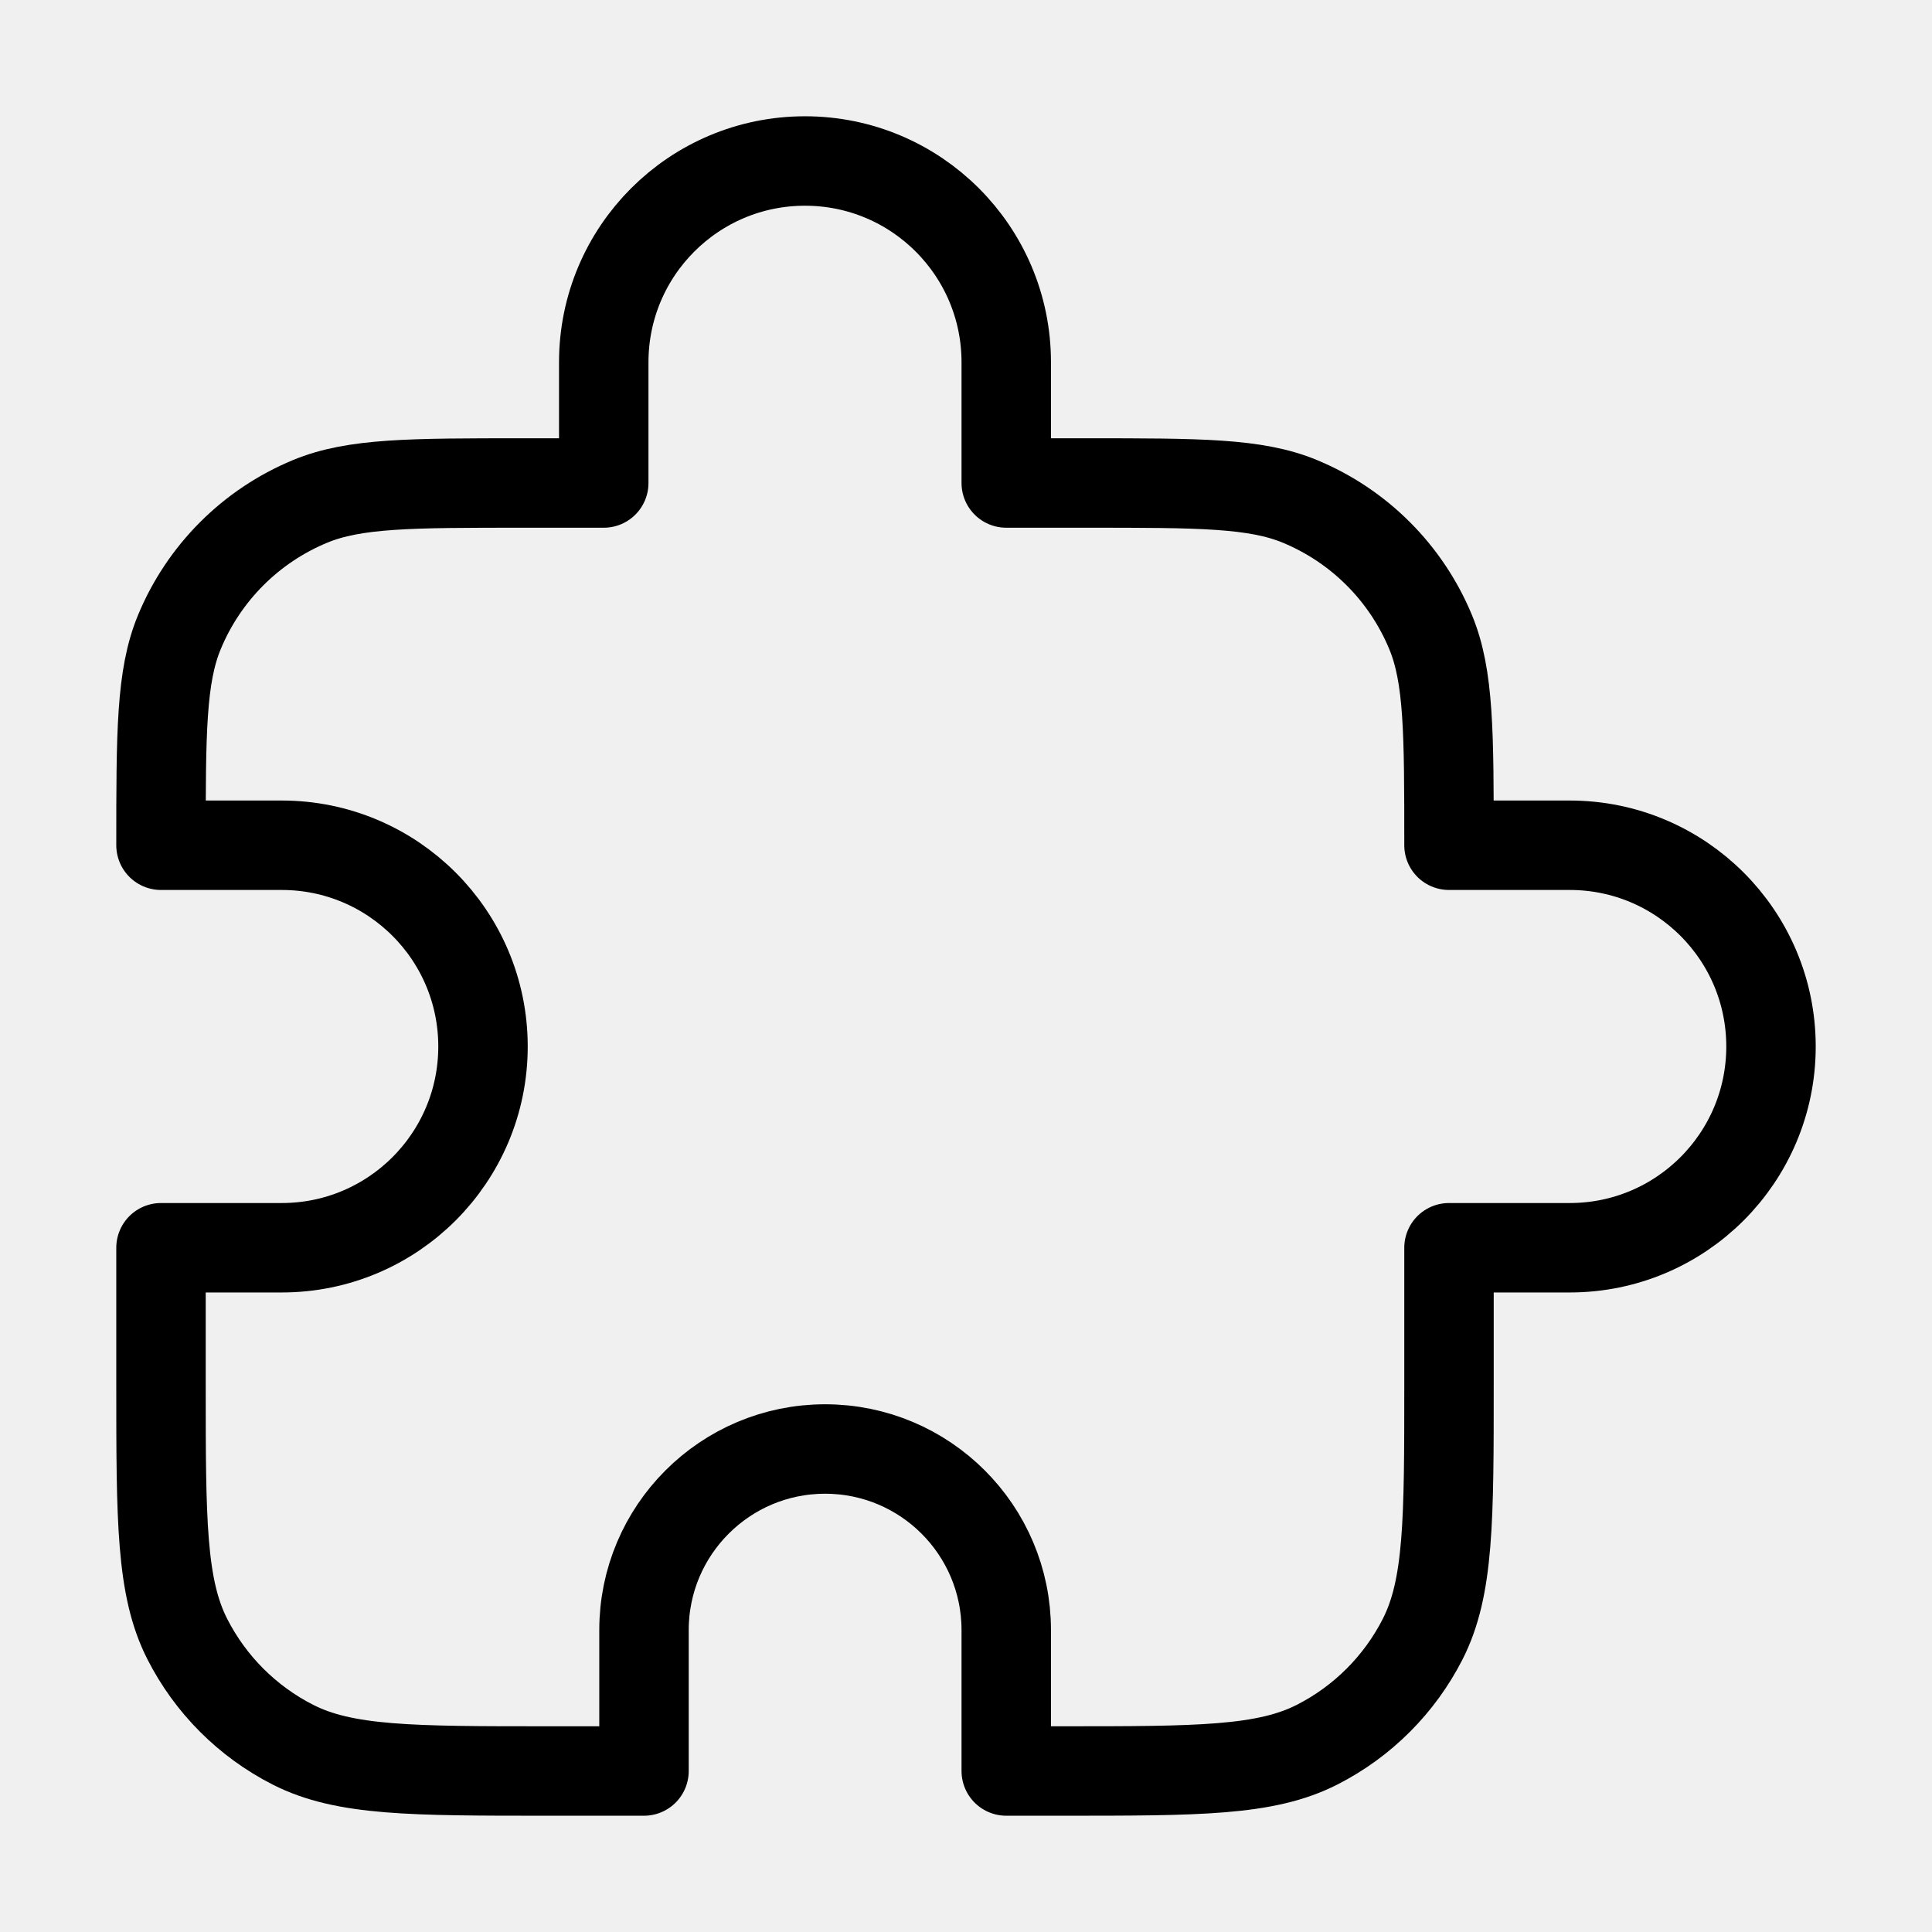
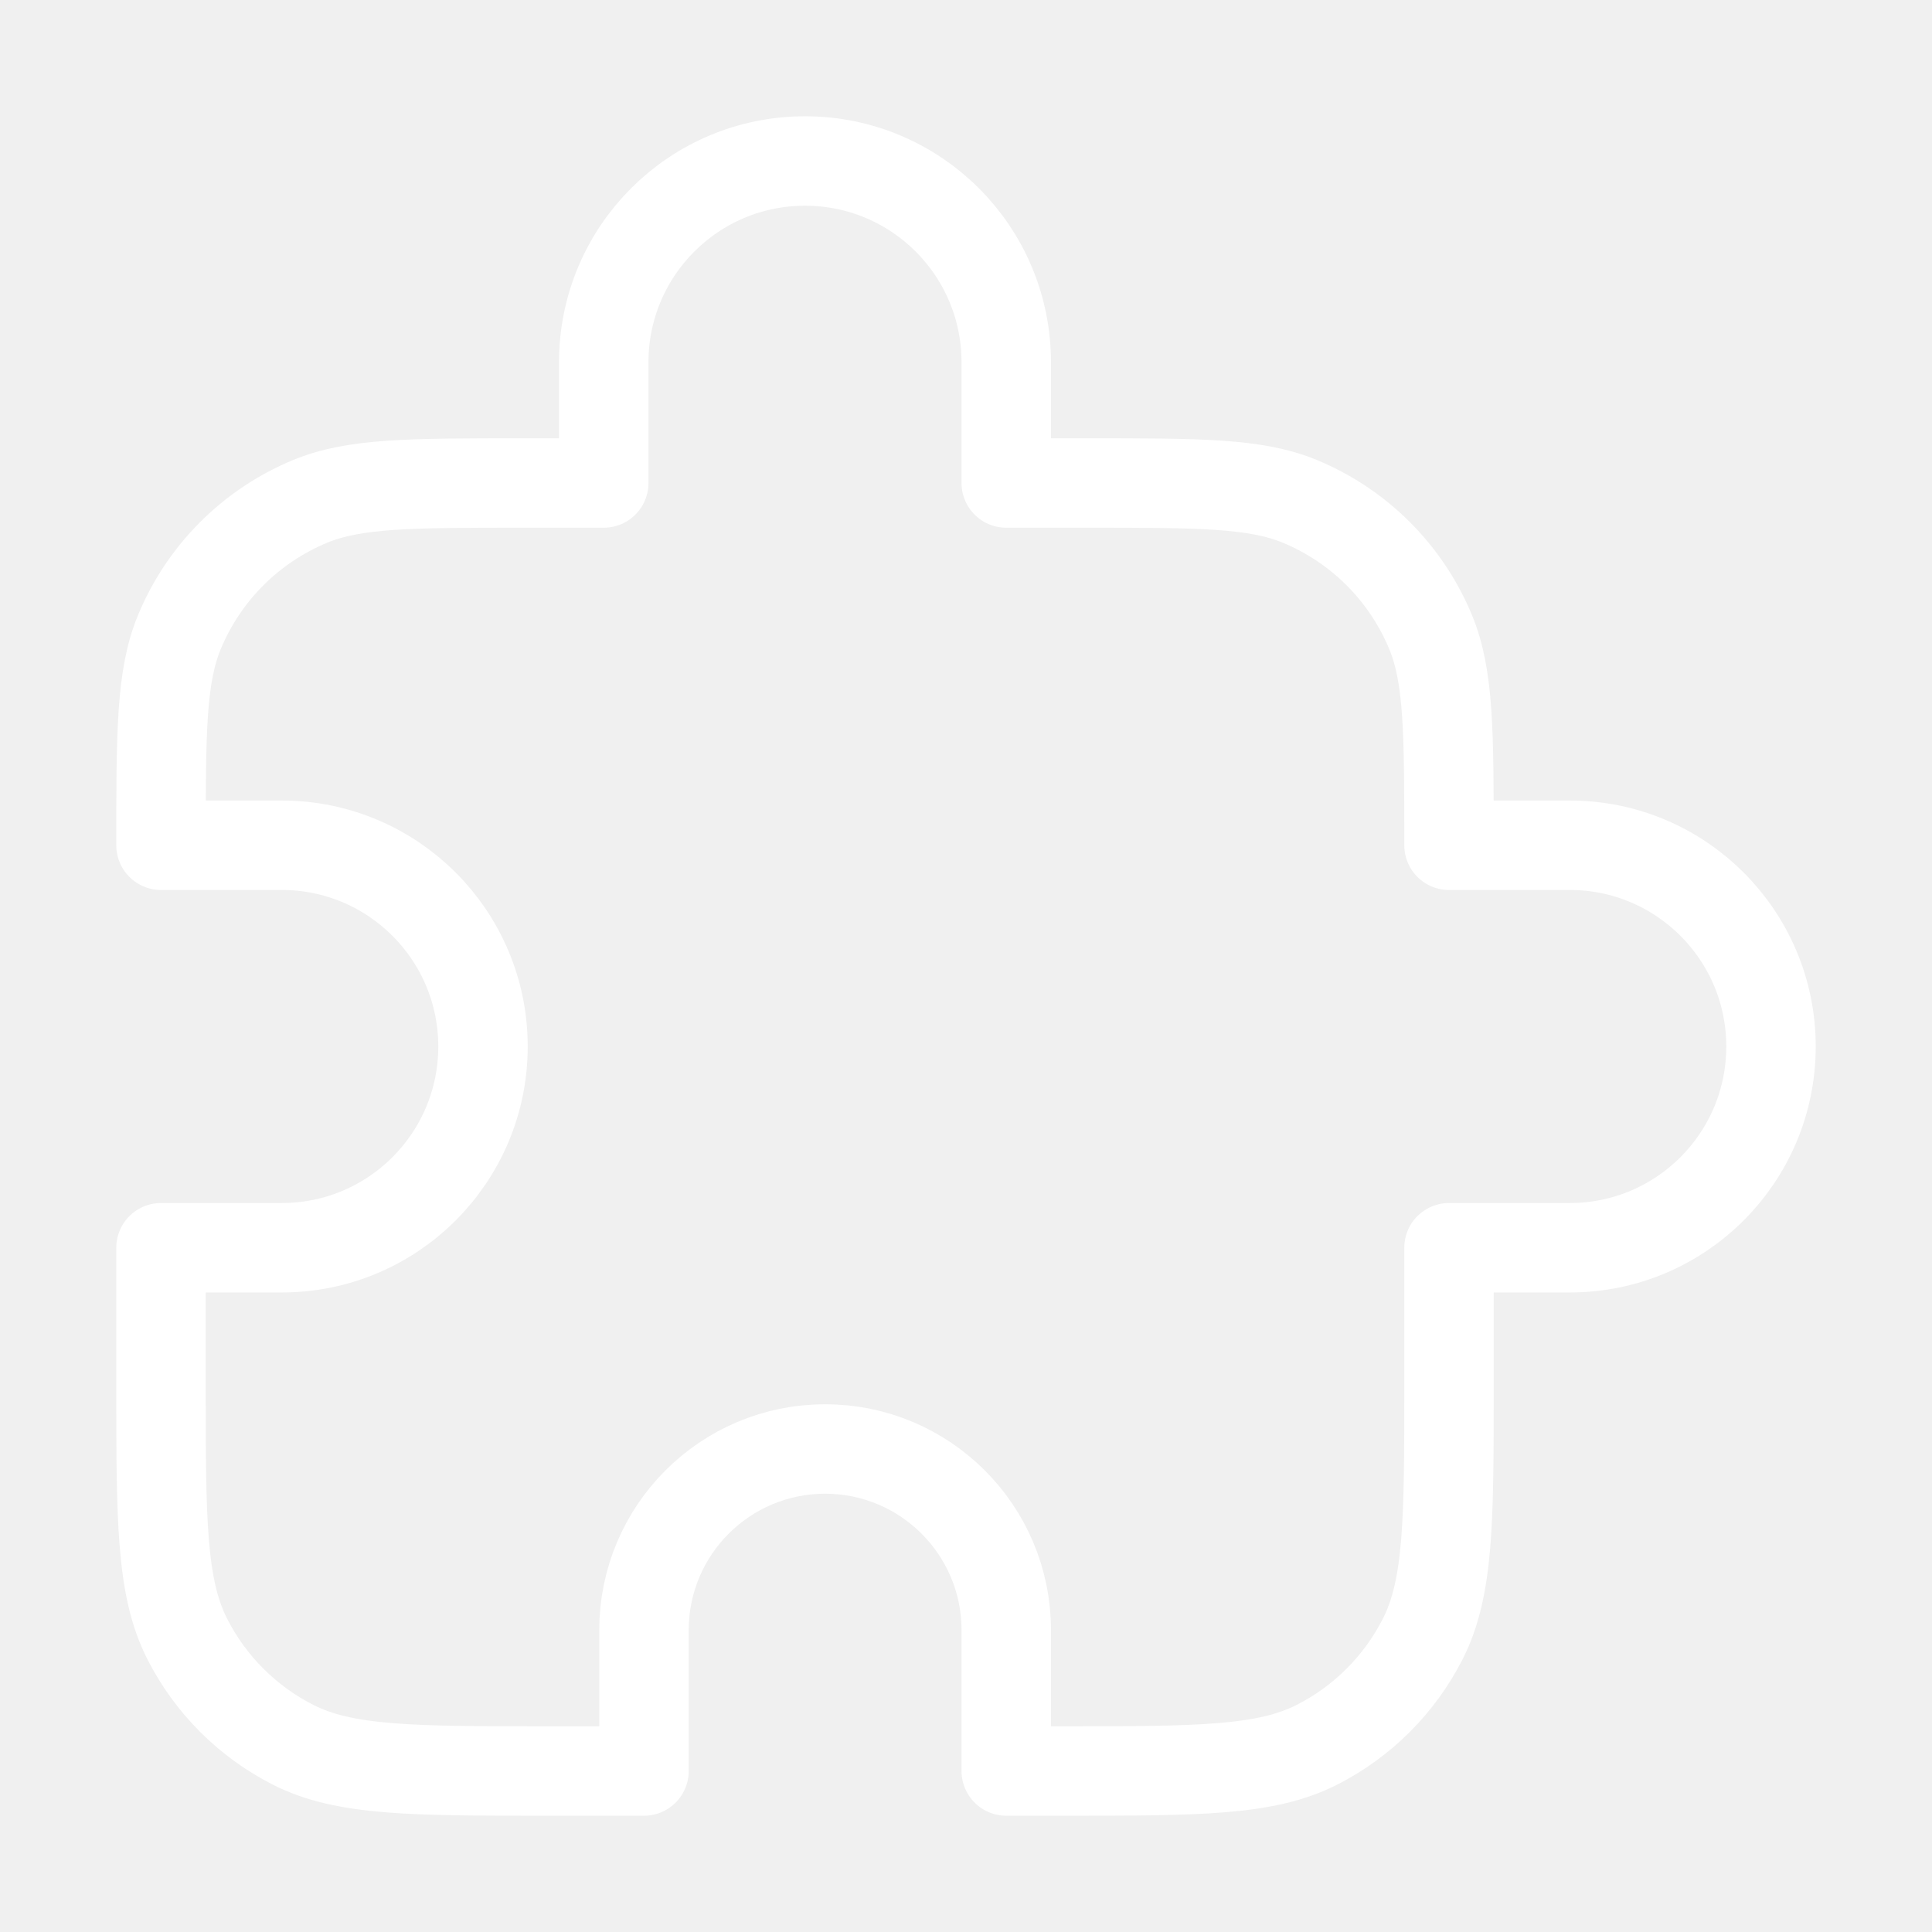
<svg xmlns="http://www.w3.org/2000/svg" width="54" height="54" viewBox="0 0 54 54" fill="none">
-   <path d="M16.875 10.125C16.875 7.018 19.393 4.5 22.5 4.5C25.607 4.5 28.125 7.018 28.125 10.125V13.5H30.375C33.52 13.5 35.093 13.5 36.333 14.014C37.987 14.699 39.301 16.013 39.986 17.667C40.5 18.907 40.5 20.48 40.5 23.625H43.875C46.982 23.625 49.5 26.143 49.5 29.25C49.5 32.357 46.982 34.875 43.875 34.875H40.5V38.7C40.5 42.48 40.5 44.37 39.764 45.814C39.117 47.084 38.084 48.117 36.814 48.764C35.37 49.5 33.48 49.5 29.7 49.5H28.125V45.562C28.125 42.767 25.858 40.5 23.062 40.5C20.267 40.5 18 42.767 18 45.562V49.5H15.3C11.52 49.5 9.629 49.5 8.186 48.764C6.915 48.117 5.883 47.084 5.236 45.814C4.5 44.37 4.5 42.48 4.5 38.7V34.875H7.875C10.982 34.875 13.5 32.357 13.5 29.25C13.5 26.143 10.982 23.625 7.875 23.625H4.5C4.5 20.48 4.5 18.907 5.014 17.667C5.699 16.013 7.013 14.699 8.667 14.014C9.907 13.5 11.48 13.5 14.625 13.5H16.875V10.125Z" stroke="black" stroke-width="2.5" stroke-linecap="round" stroke-linejoin="round" />
+   <path d="M16.875 10.125C16.875 7.018 19.393 4.5 22.5 4.5C25.607 4.5 28.125 7.018 28.125 10.125V13.5H30.375C33.52 13.5 35.093 13.5 36.333 14.014C37.987 14.699 39.301 16.013 39.986 17.667C40.5 18.907 40.5 20.48 40.5 23.625H43.875C46.982 23.625 49.5 26.143 49.5 29.25C49.5 32.357 46.982 34.875 43.875 34.875H40.5V38.7C40.5 42.48 40.5 44.37 39.764 45.814C39.117 47.084 38.084 48.117 36.814 48.764C35.37 49.5 33.48 49.5 29.7 49.5H28.125V45.562C28.125 42.767 25.858 40.5 23.062 40.5C20.267 40.5 18 42.767 18 45.562V49.5H15.3C11.52 49.5 9.629 49.5 8.186 48.764C6.915 48.117 5.883 47.084 5.236 45.814C4.5 44.37 4.5 42.48 4.5 38.7V34.875H7.875C10.982 34.875 13.5 32.357 13.5 29.25C13.5 26.143 10.982 23.625 7.875 23.625H4.5C4.5 20.48 4.5 18.907 5.014 17.667C5.699 16.013 7.013 14.699 8.667 14.014C9.907 13.5 11.48 13.5 14.625 13.5H16.875V10.125Z" stroke="white" stroke-width="2.5" stroke-linecap="round" stroke-linejoin="round" />
</svg>
